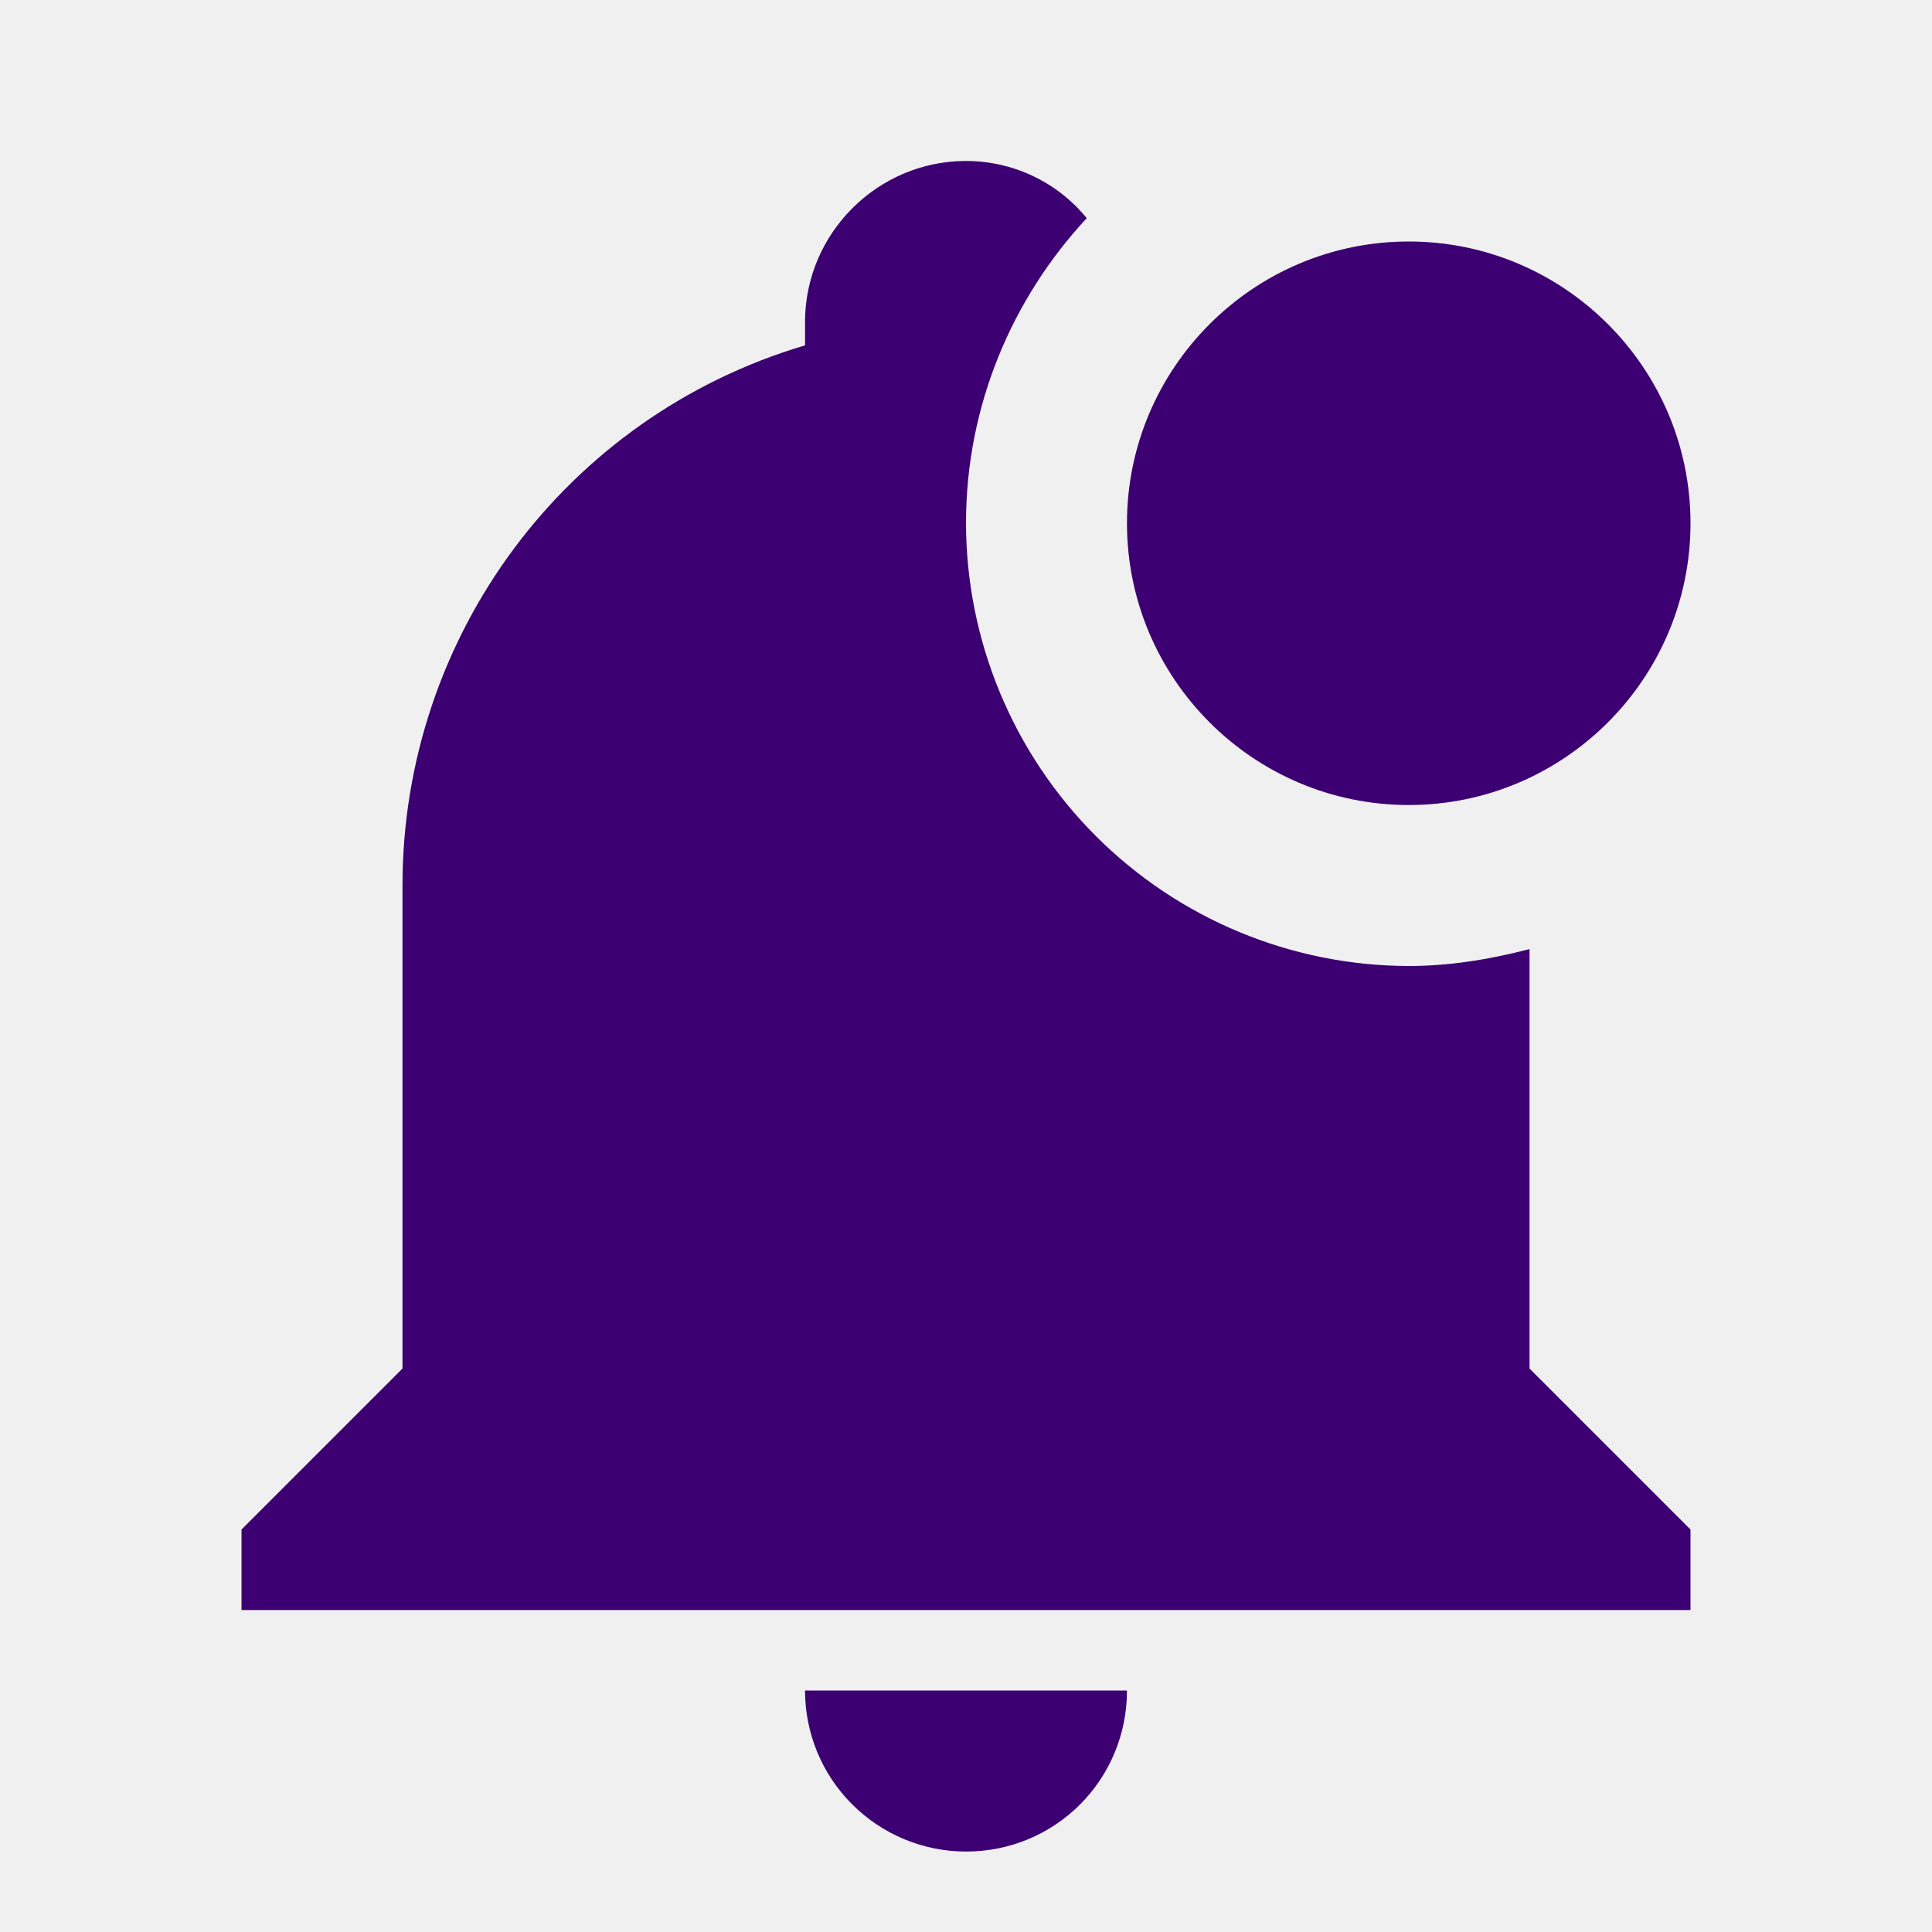
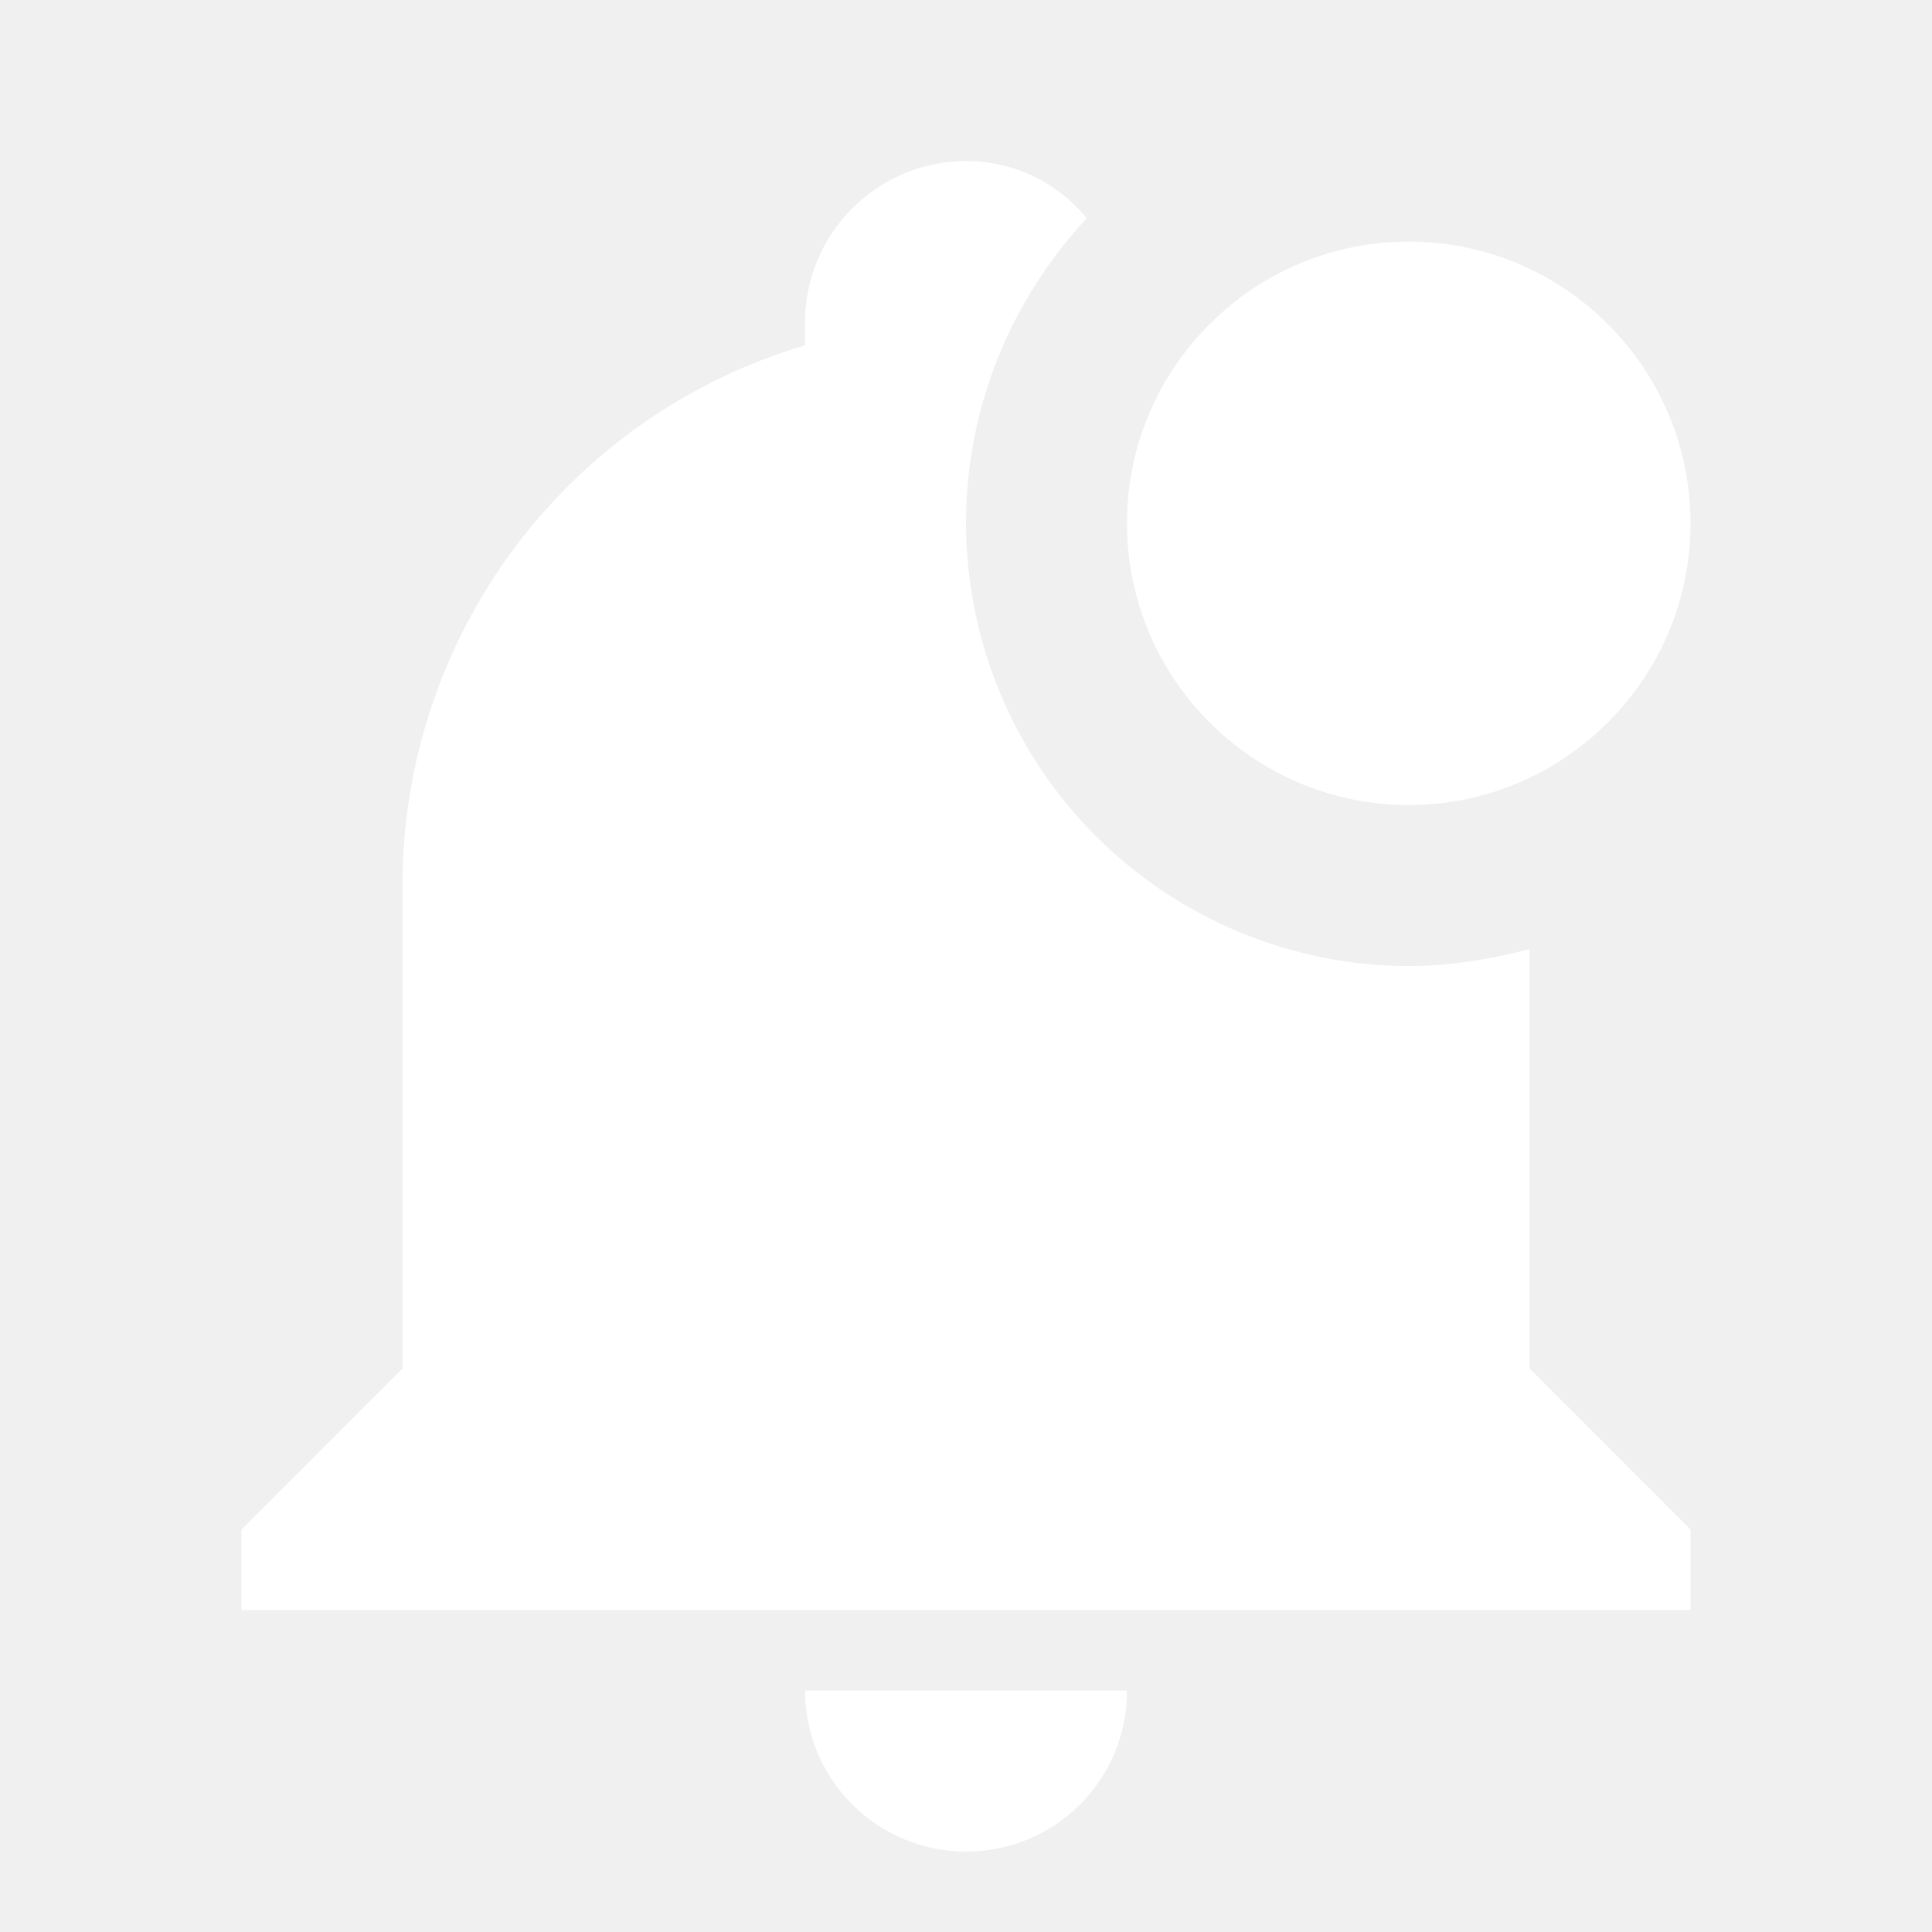
<svg xmlns="http://www.w3.org/2000/svg" width="25" height="25" viewBox="0 0 25 25" fill="none">
-   <path d="M21.875 6.771C21.875 8.781 20.24 10.417 18.229 10.417C16.219 10.417 14.583 8.781 14.583 6.771C14.583 4.761 16.219 3.125 18.229 3.125C20.24 3.125 21.875 4.761 21.875 6.771ZM19.792 12.281C19.271 12.417 18.75 12.5 18.229 12.5C16.71 12.497 15.255 11.893 14.181 10.819C13.107 9.745 12.503 8.29 12.5 6.771C12.5 5.24 13.104 3.854 14.062 2.823C13.873 2.591 13.635 2.405 13.365 2.277C13.095 2.149 12.799 2.083 12.5 2.083C11.354 2.083 10.417 3.021 10.417 4.167V4.469C7.323 5.386 5.208 8.229 5.208 11.459V17.709L3.125 19.792V20.834H21.875V19.792L19.792 17.709V12.281ZM12.5 23.959C13.656 23.959 14.583 23.031 14.583 21.875H10.417C10.417 22.428 10.636 22.958 11.027 23.348C11.418 23.739 11.947 23.959 12.5 23.959Z" fill="#3D0072" />
+   <path d="M21.875 6.771C21.875 8.782 20.24 10.417 18.229 10.417C16.219 10.417 14.583 8.782 14.583 6.771C14.583 4.761 16.219 3.126 18.229 3.126C20.24 3.126 21.875 4.761 21.875 6.771ZM19.792 12.282C19.271 12.417 18.75 12.501 18.229 12.501C16.71 12.498 15.255 11.893 14.181 10.82C13.107 9.746 12.503 8.29 12.5 6.771C12.5 5.24 13.104 3.855 14.062 2.824C13.873 2.592 13.635 2.405 13.365 2.277C13.095 2.149 12.799 2.083 12.5 2.084C11.354 2.084 10.417 3.021 10.417 4.167V4.469C7.323 5.386 5.208 8.23 5.208 11.459V17.709L3.125 19.792V20.834H21.875V19.792L19.792 17.709V12.282ZM12.5 23.959C13.656 23.959 14.583 23.032 14.583 21.876H10.417C10.417 22.428 10.636 22.958 11.027 23.349C11.418 23.739 11.947 23.959 12.5 23.959Z" fill="white" />
</svg>
